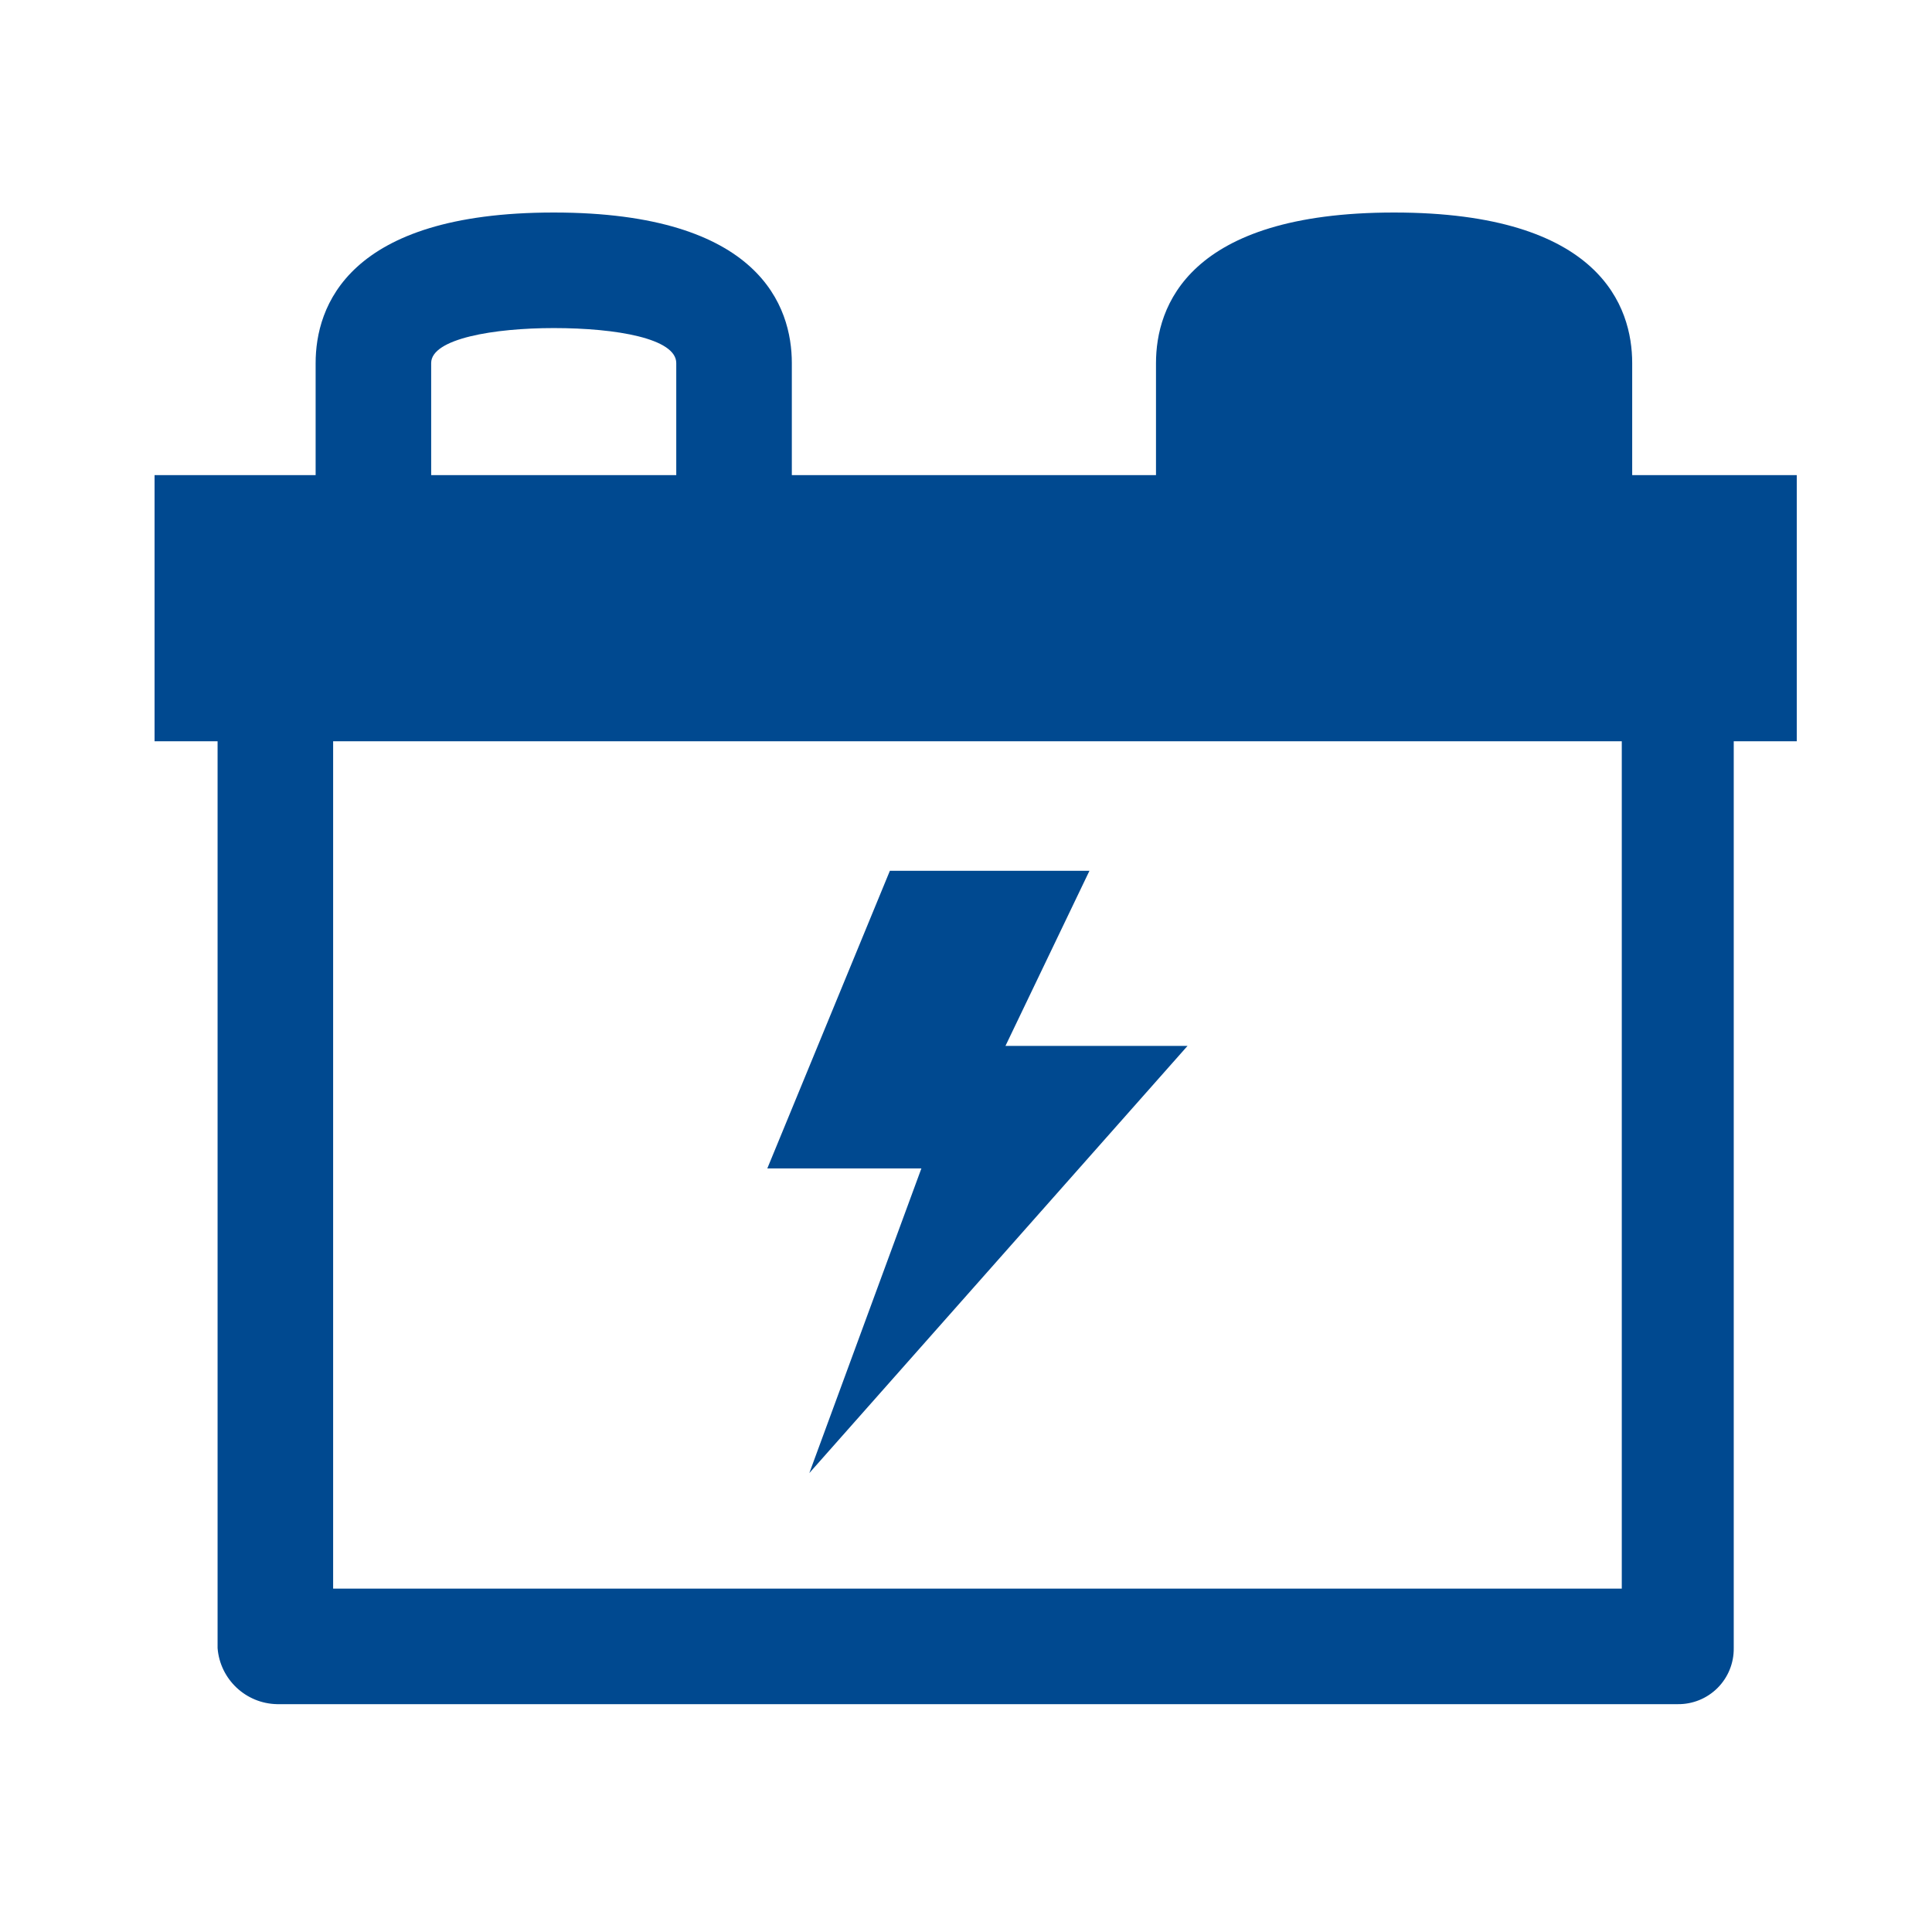
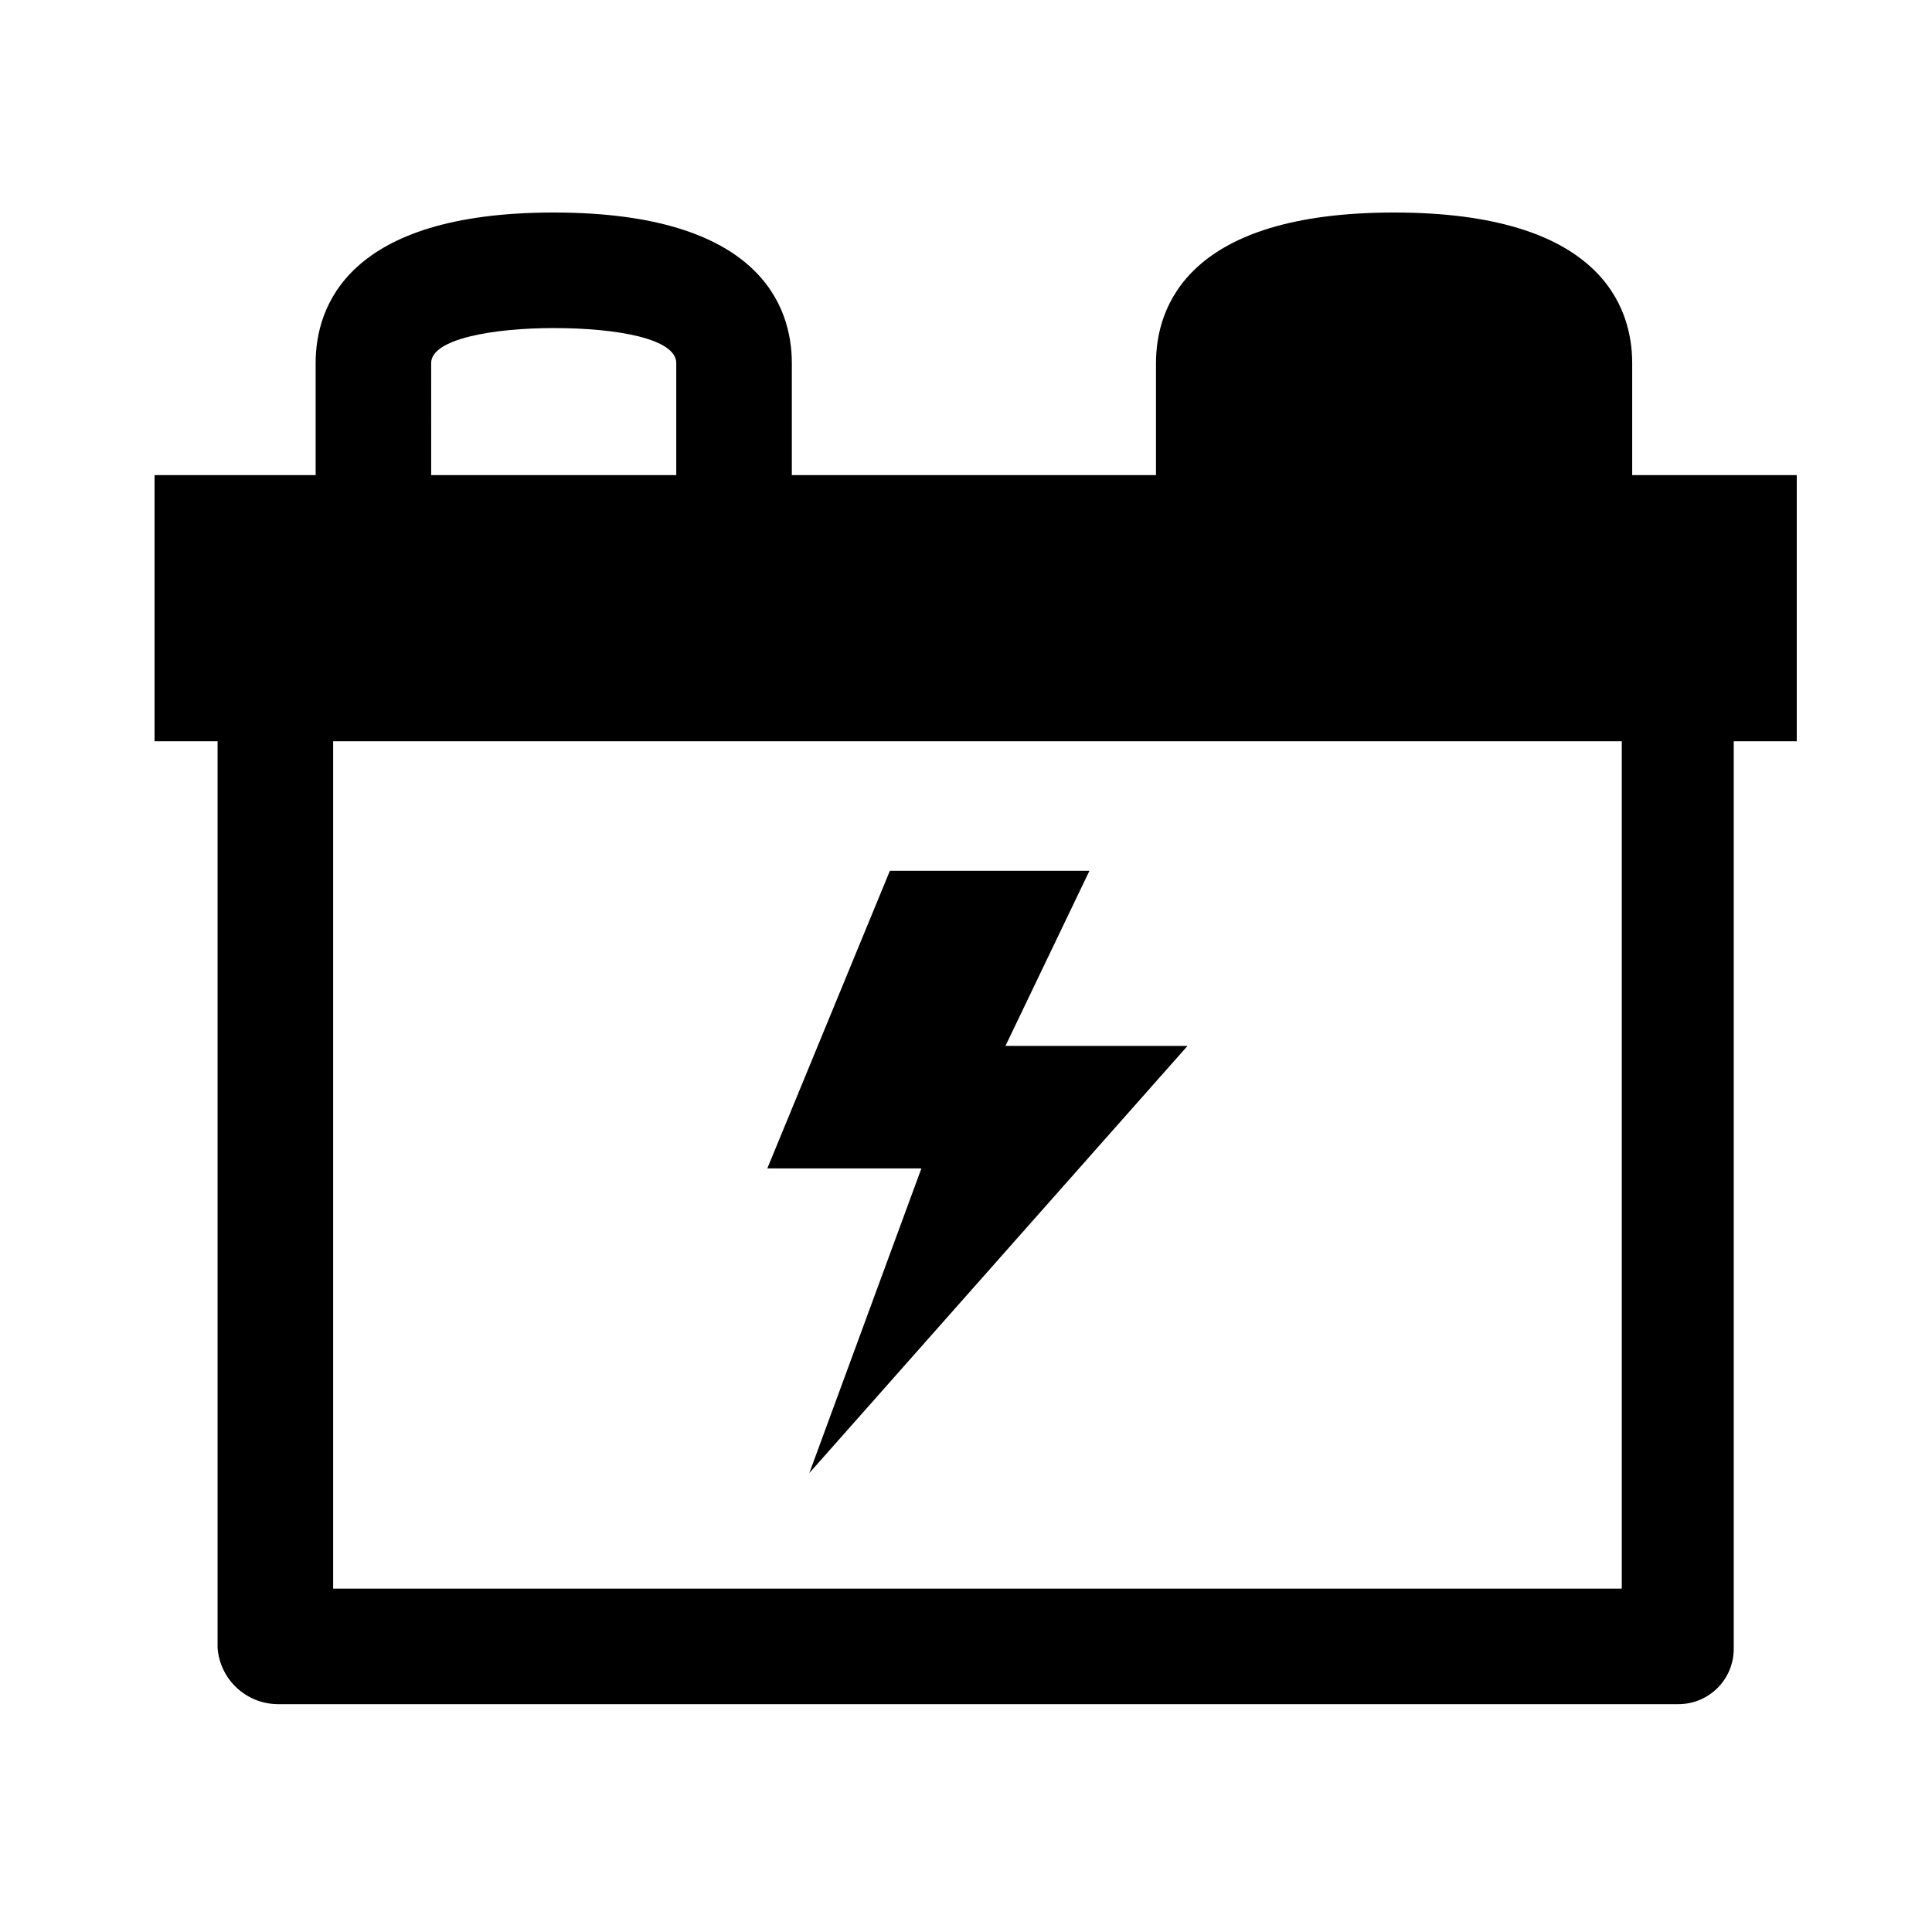
<svg xmlns="http://www.w3.org/2000/svg" width="100" height="100" viewBox="0 0 100 100" aria-hidden="true">
  <g transform="translate(1758 1002)">
    <g transform="translate(-1758.5 -1001.7)">
-       <path d="M14.843,87.907H87.338a2.863,2.863,0,0,0,2.9-2.9V38.067H93.5V24.293H84.982v-5.8c0-2.9-1.631-7.793-12.324-7.793s-12.324,4.893-12.324,7.793v5.8H41.485v-5.8c0-2.9-1.631-7.793-12.324-7.793s-12.324,4.893-12.324,7.793v5.8H8.5V38.067h3.262v46.94A3.15,3.15,0,0,0,14.843,87.907Zm7.974-69.414c0-1.269,3.262-1.812,6.343-1.812,3.262,0,6.343.544,6.343,1.812v5.8H22.818ZM17.743,38.067h66.7V81.926h-66.7Zm34.8,15.768h9.424L42.391,75.945l5.8-15.768H40.216L46.56,44.772H56.89Z" transform="translate(0 0)" fill="#004990" />
+       <path d="M14.843,87.907H87.338a2.863,2.863,0,0,0,2.9-2.9V38.067H93.5V24.293H84.982v-5.8c0-2.9-1.631-7.793-12.324-7.793s-12.324,4.893-12.324,7.793v5.8H41.485v-5.8c0-2.9-1.631-7.793-12.324-7.793s-12.324,4.893-12.324,7.793v5.8H8.5V38.067h3.262v46.94A3.15,3.15,0,0,0,14.843,87.907Zm7.974-69.414c0-1.269,3.262-1.812,6.343-1.812,3.262,0,6.343.544,6.343,1.812v5.8H22.818ZM17.743,38.067h66.7V81.926h-66.7Zm34.8,15.768h9.424L42.391,75.945l5.8-15.768H40.216L46.56,44.772H56.89Z" transform="translate(0 0)" />
    </g>
    <rect width="100" height="100" transform="translate(-1758 -1002)" fill="none" />
  </g>
</svg>
